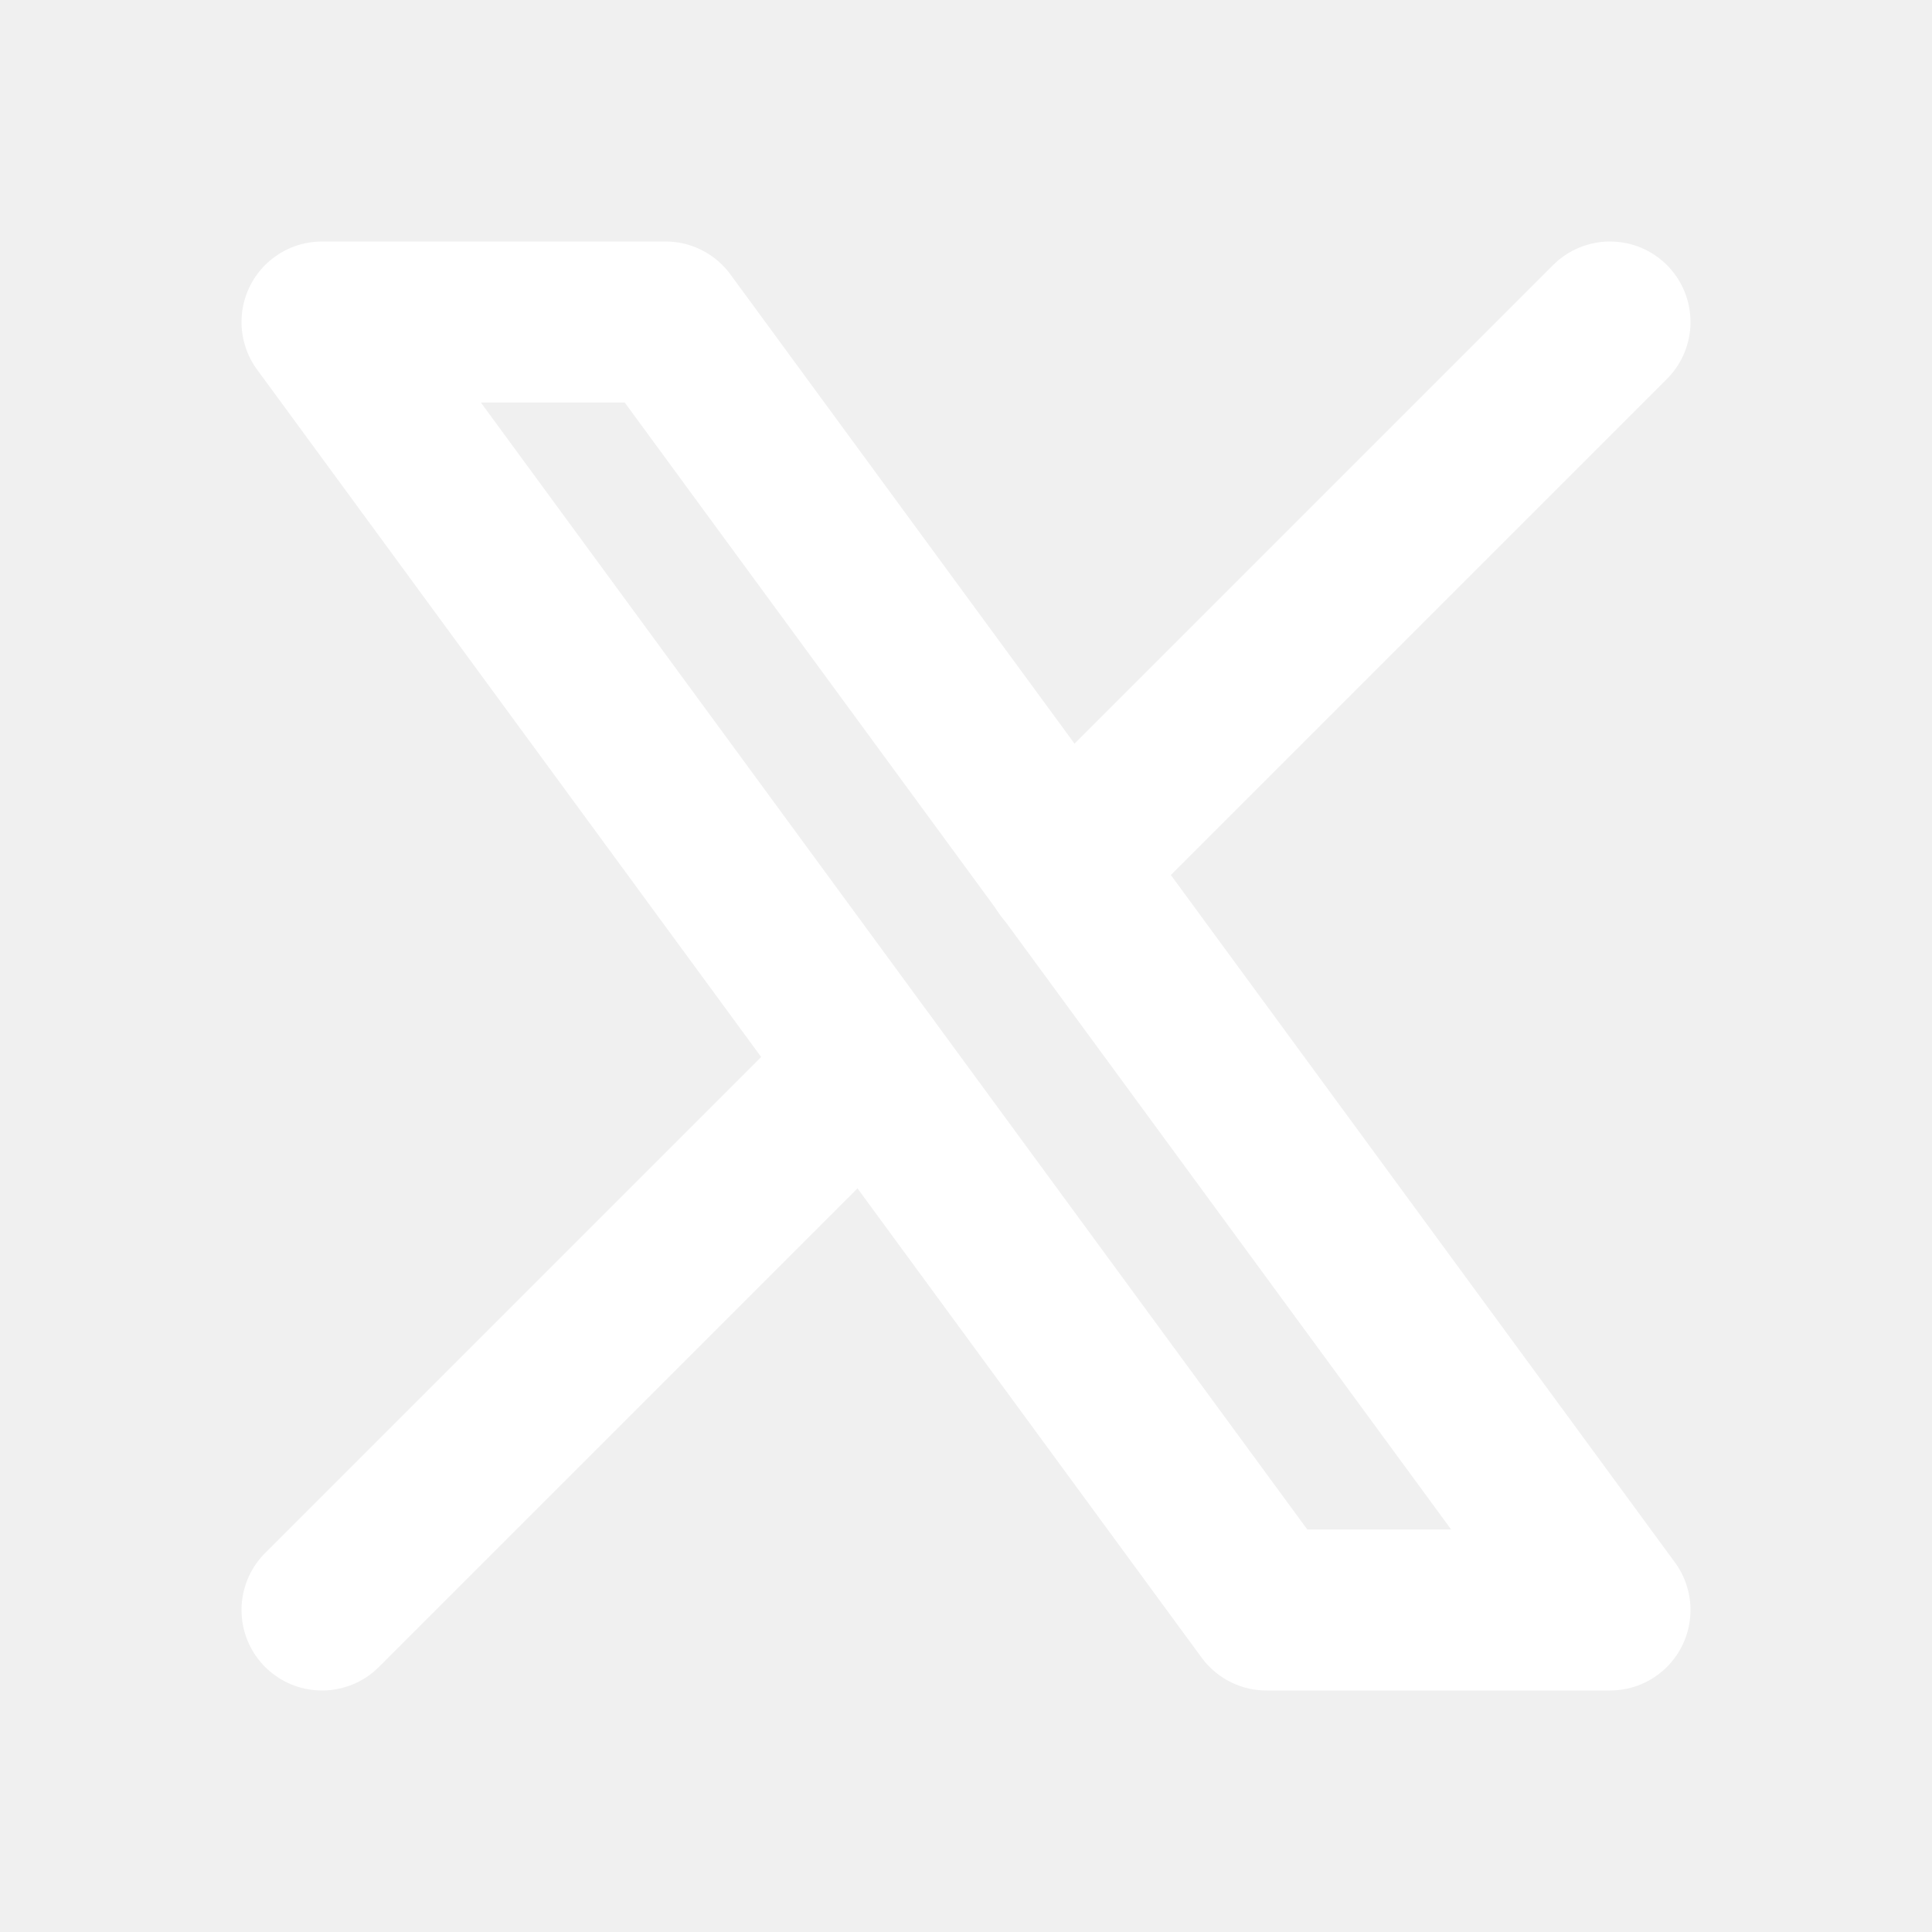
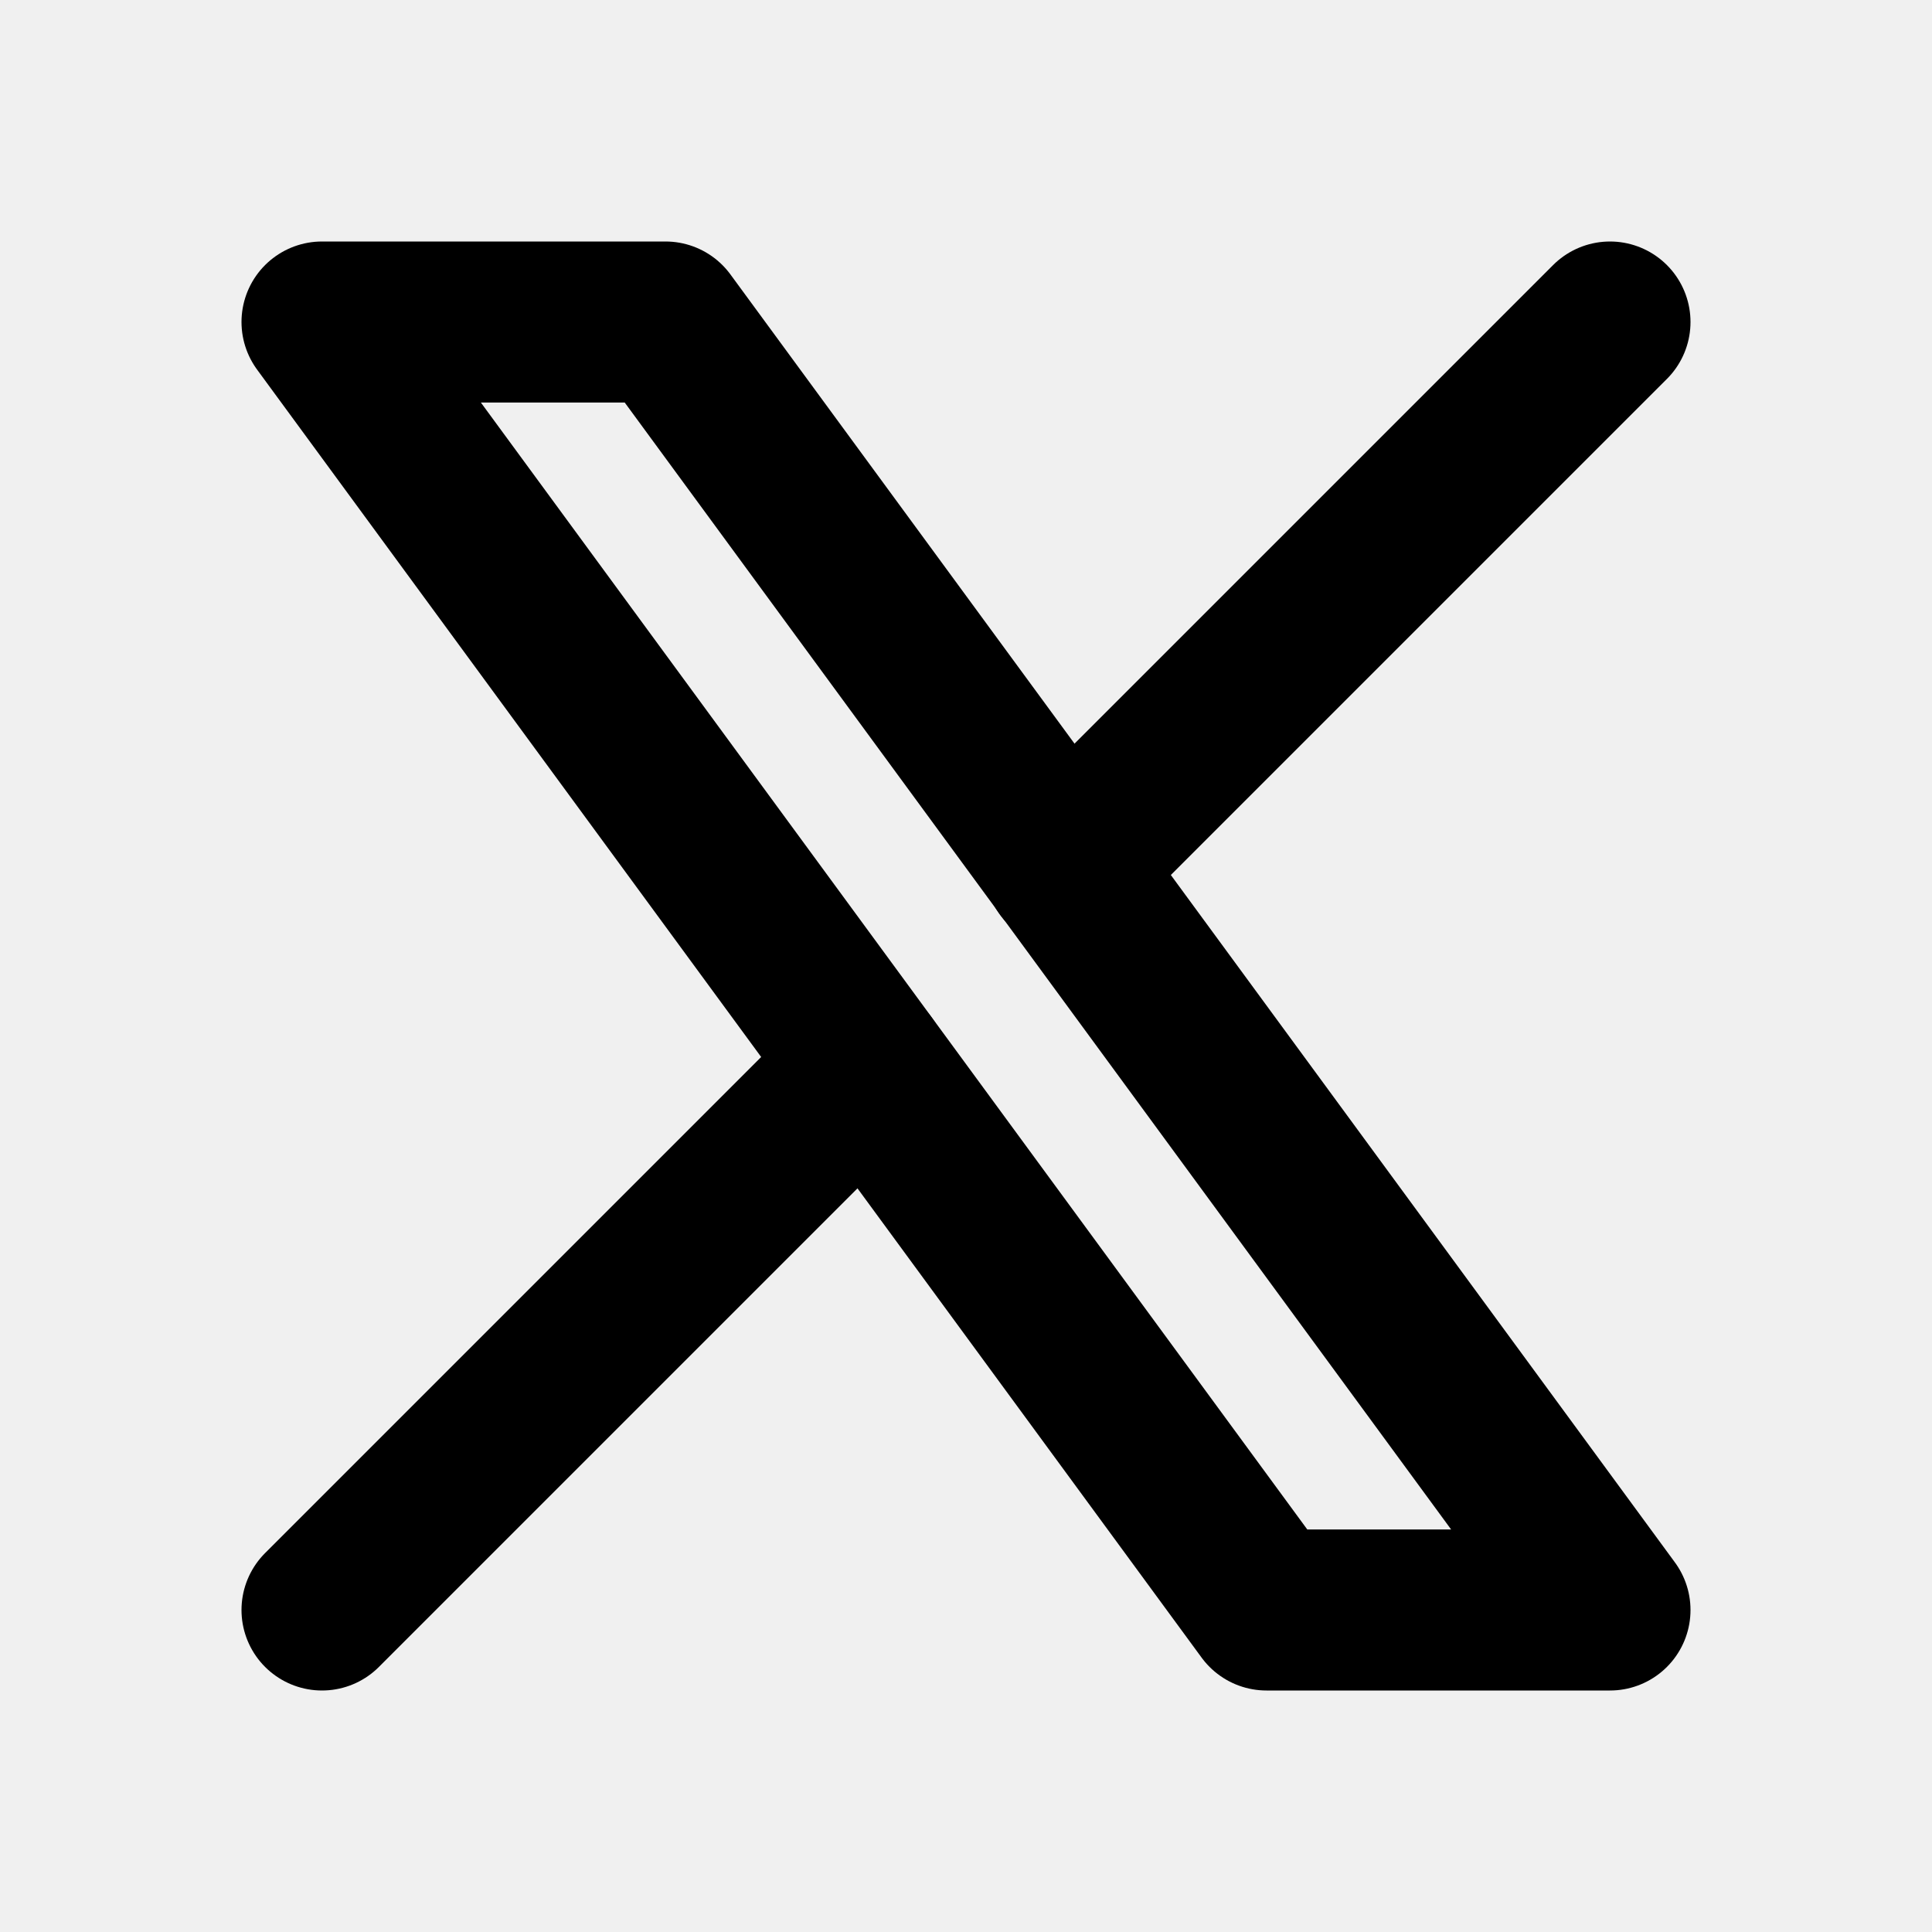
- <svg xmlns="http://www.w3.org/2000/svg" width="24" height="24" viewBox="0 0 24 24" fill="none" stroke="#ffffff" stroke-width="2" stroke-linecap="round" stroke-linejoin="round" class="icon icon-tabler icons-tabler-outline icon-tabler-brand-x">
+ <svg xmlns="http://www.w3.org/2000/svg" width="24" height="24" viewBox="0 0 24 24" fill="none" stroke="#000000" stroke-width="2" stroke-linecap="round" stroke-linejoin="round" class="icon icon-tabler icons-tabler-outline icon-tabler-brand-x">
  <path stroke="none" d="M0 0h24v24H0z" fill="none" />
  <path d="M4 4l11.733 16h4.267l-11.733 -16z" />
  <path d="M4 20l6.768 -6.768m2.46 -2.46l6.772 -6.772" />
</svg>
